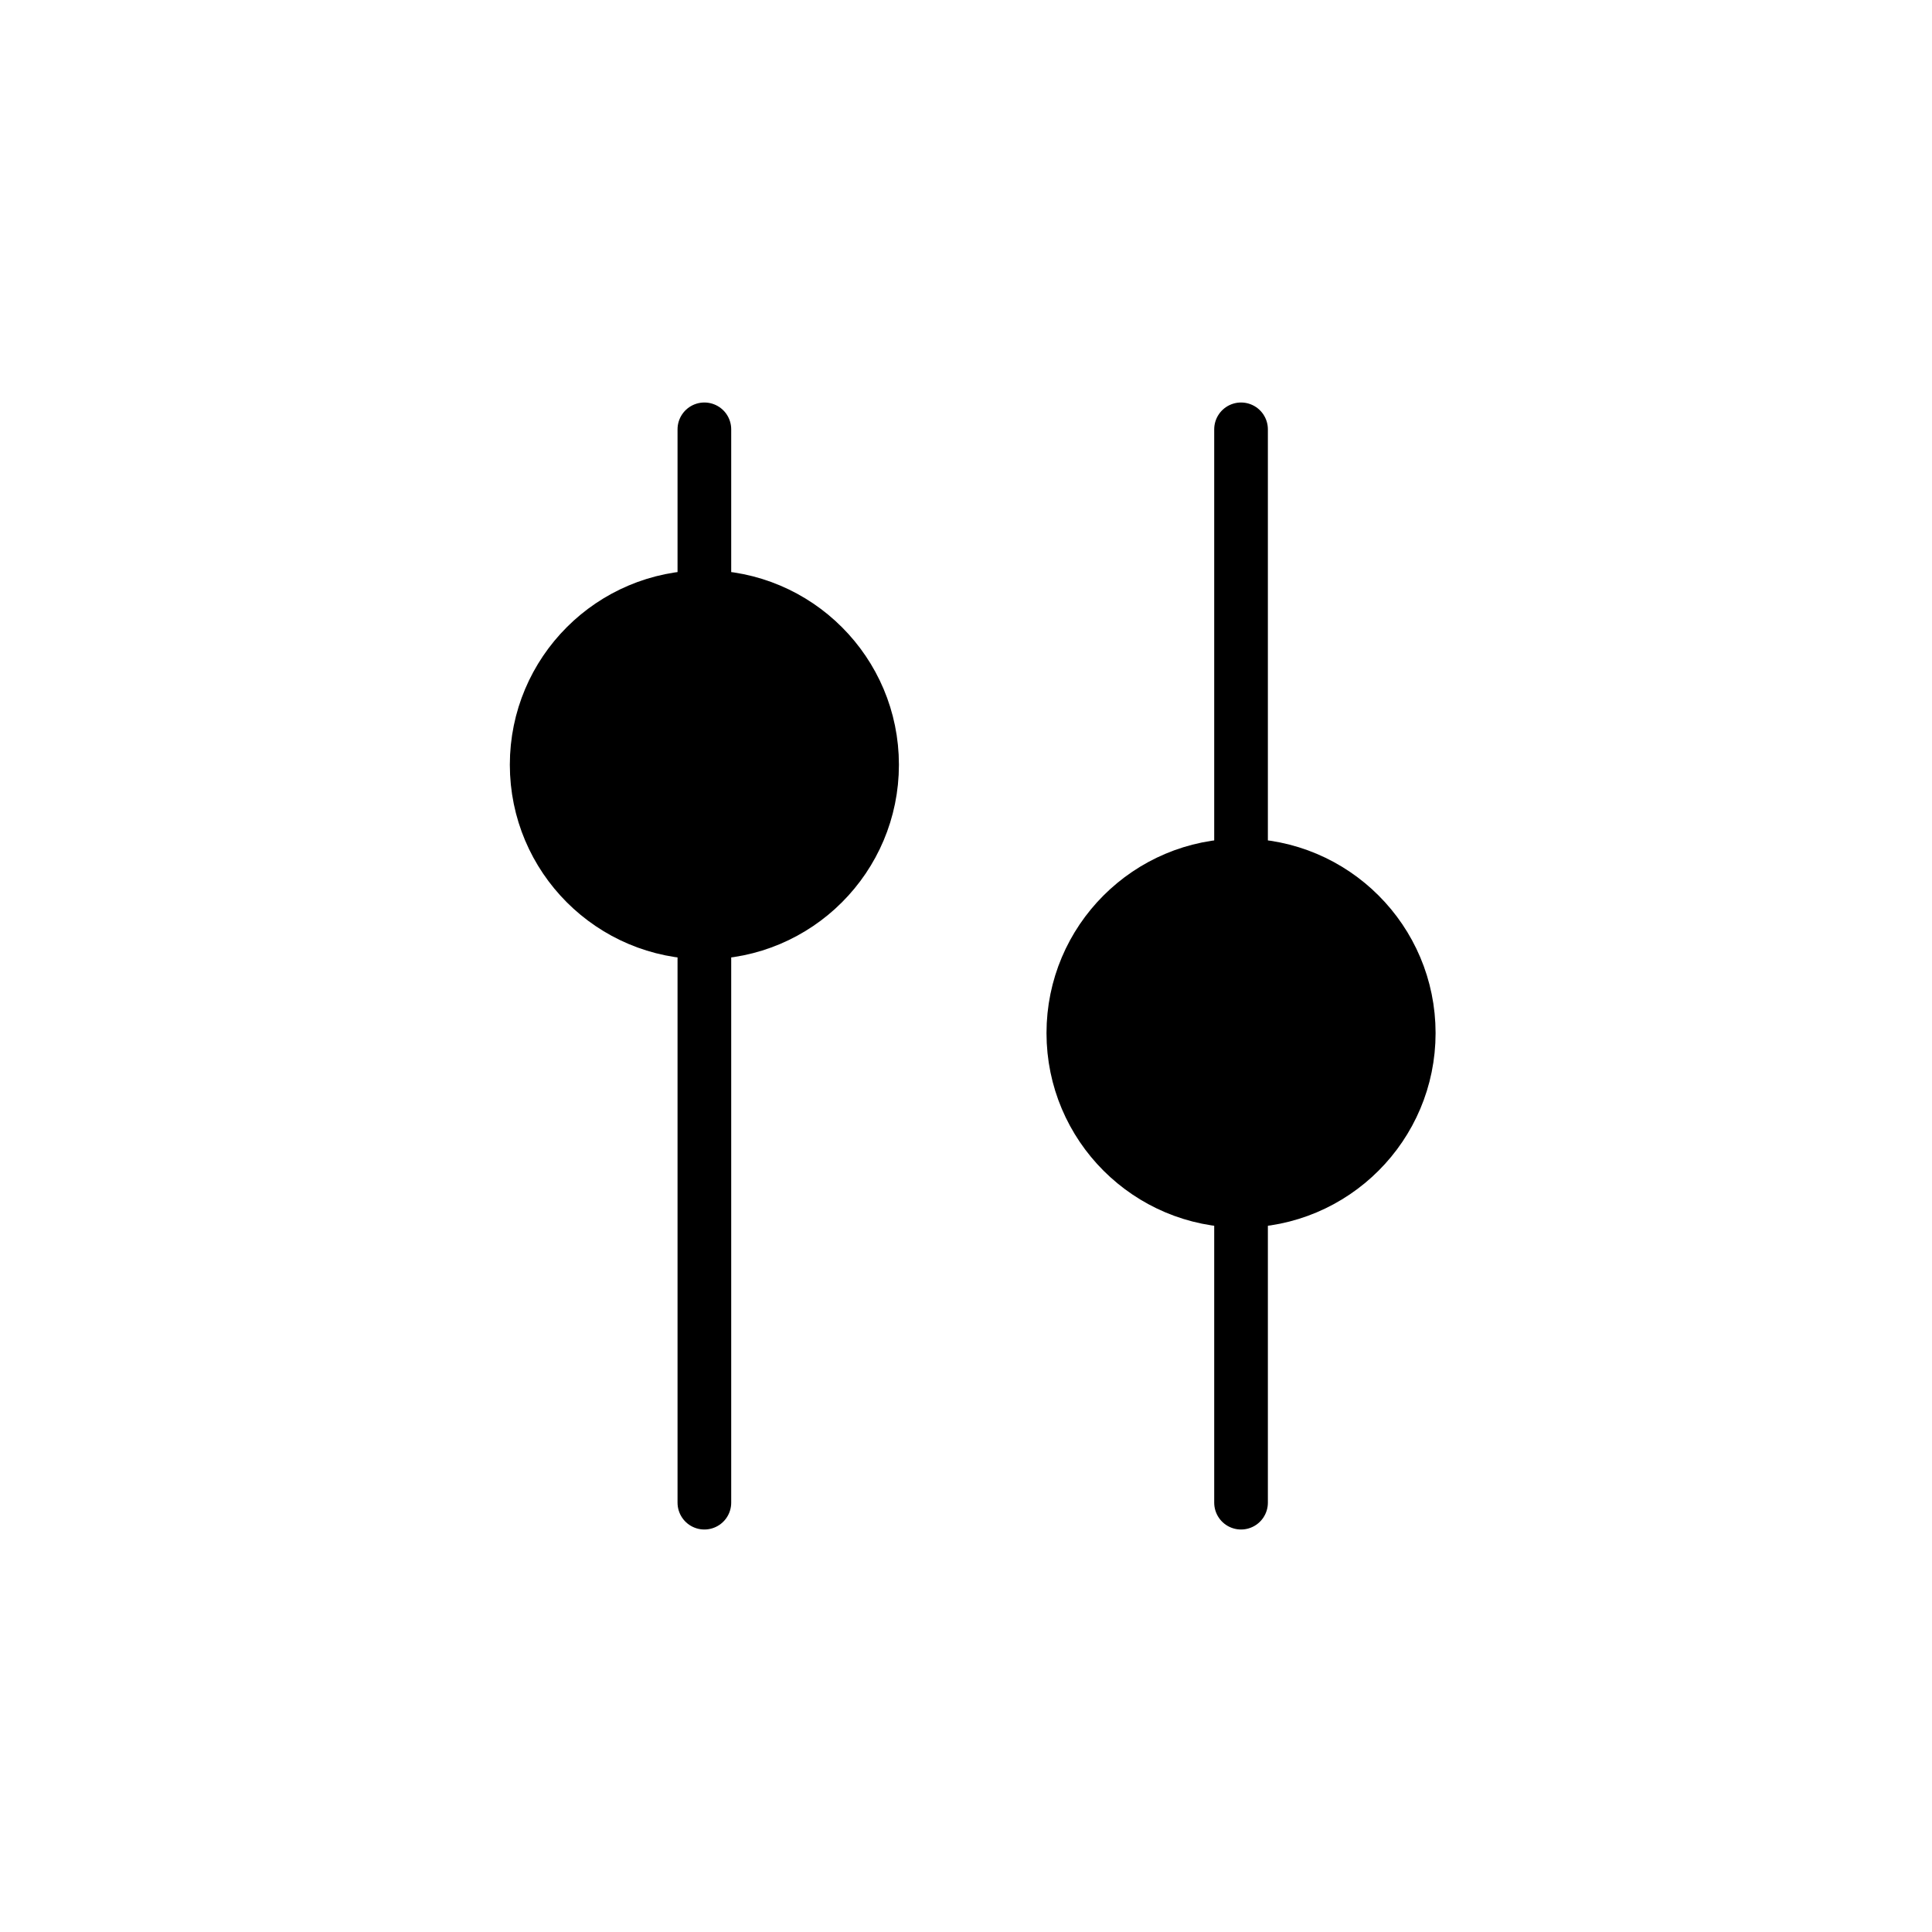
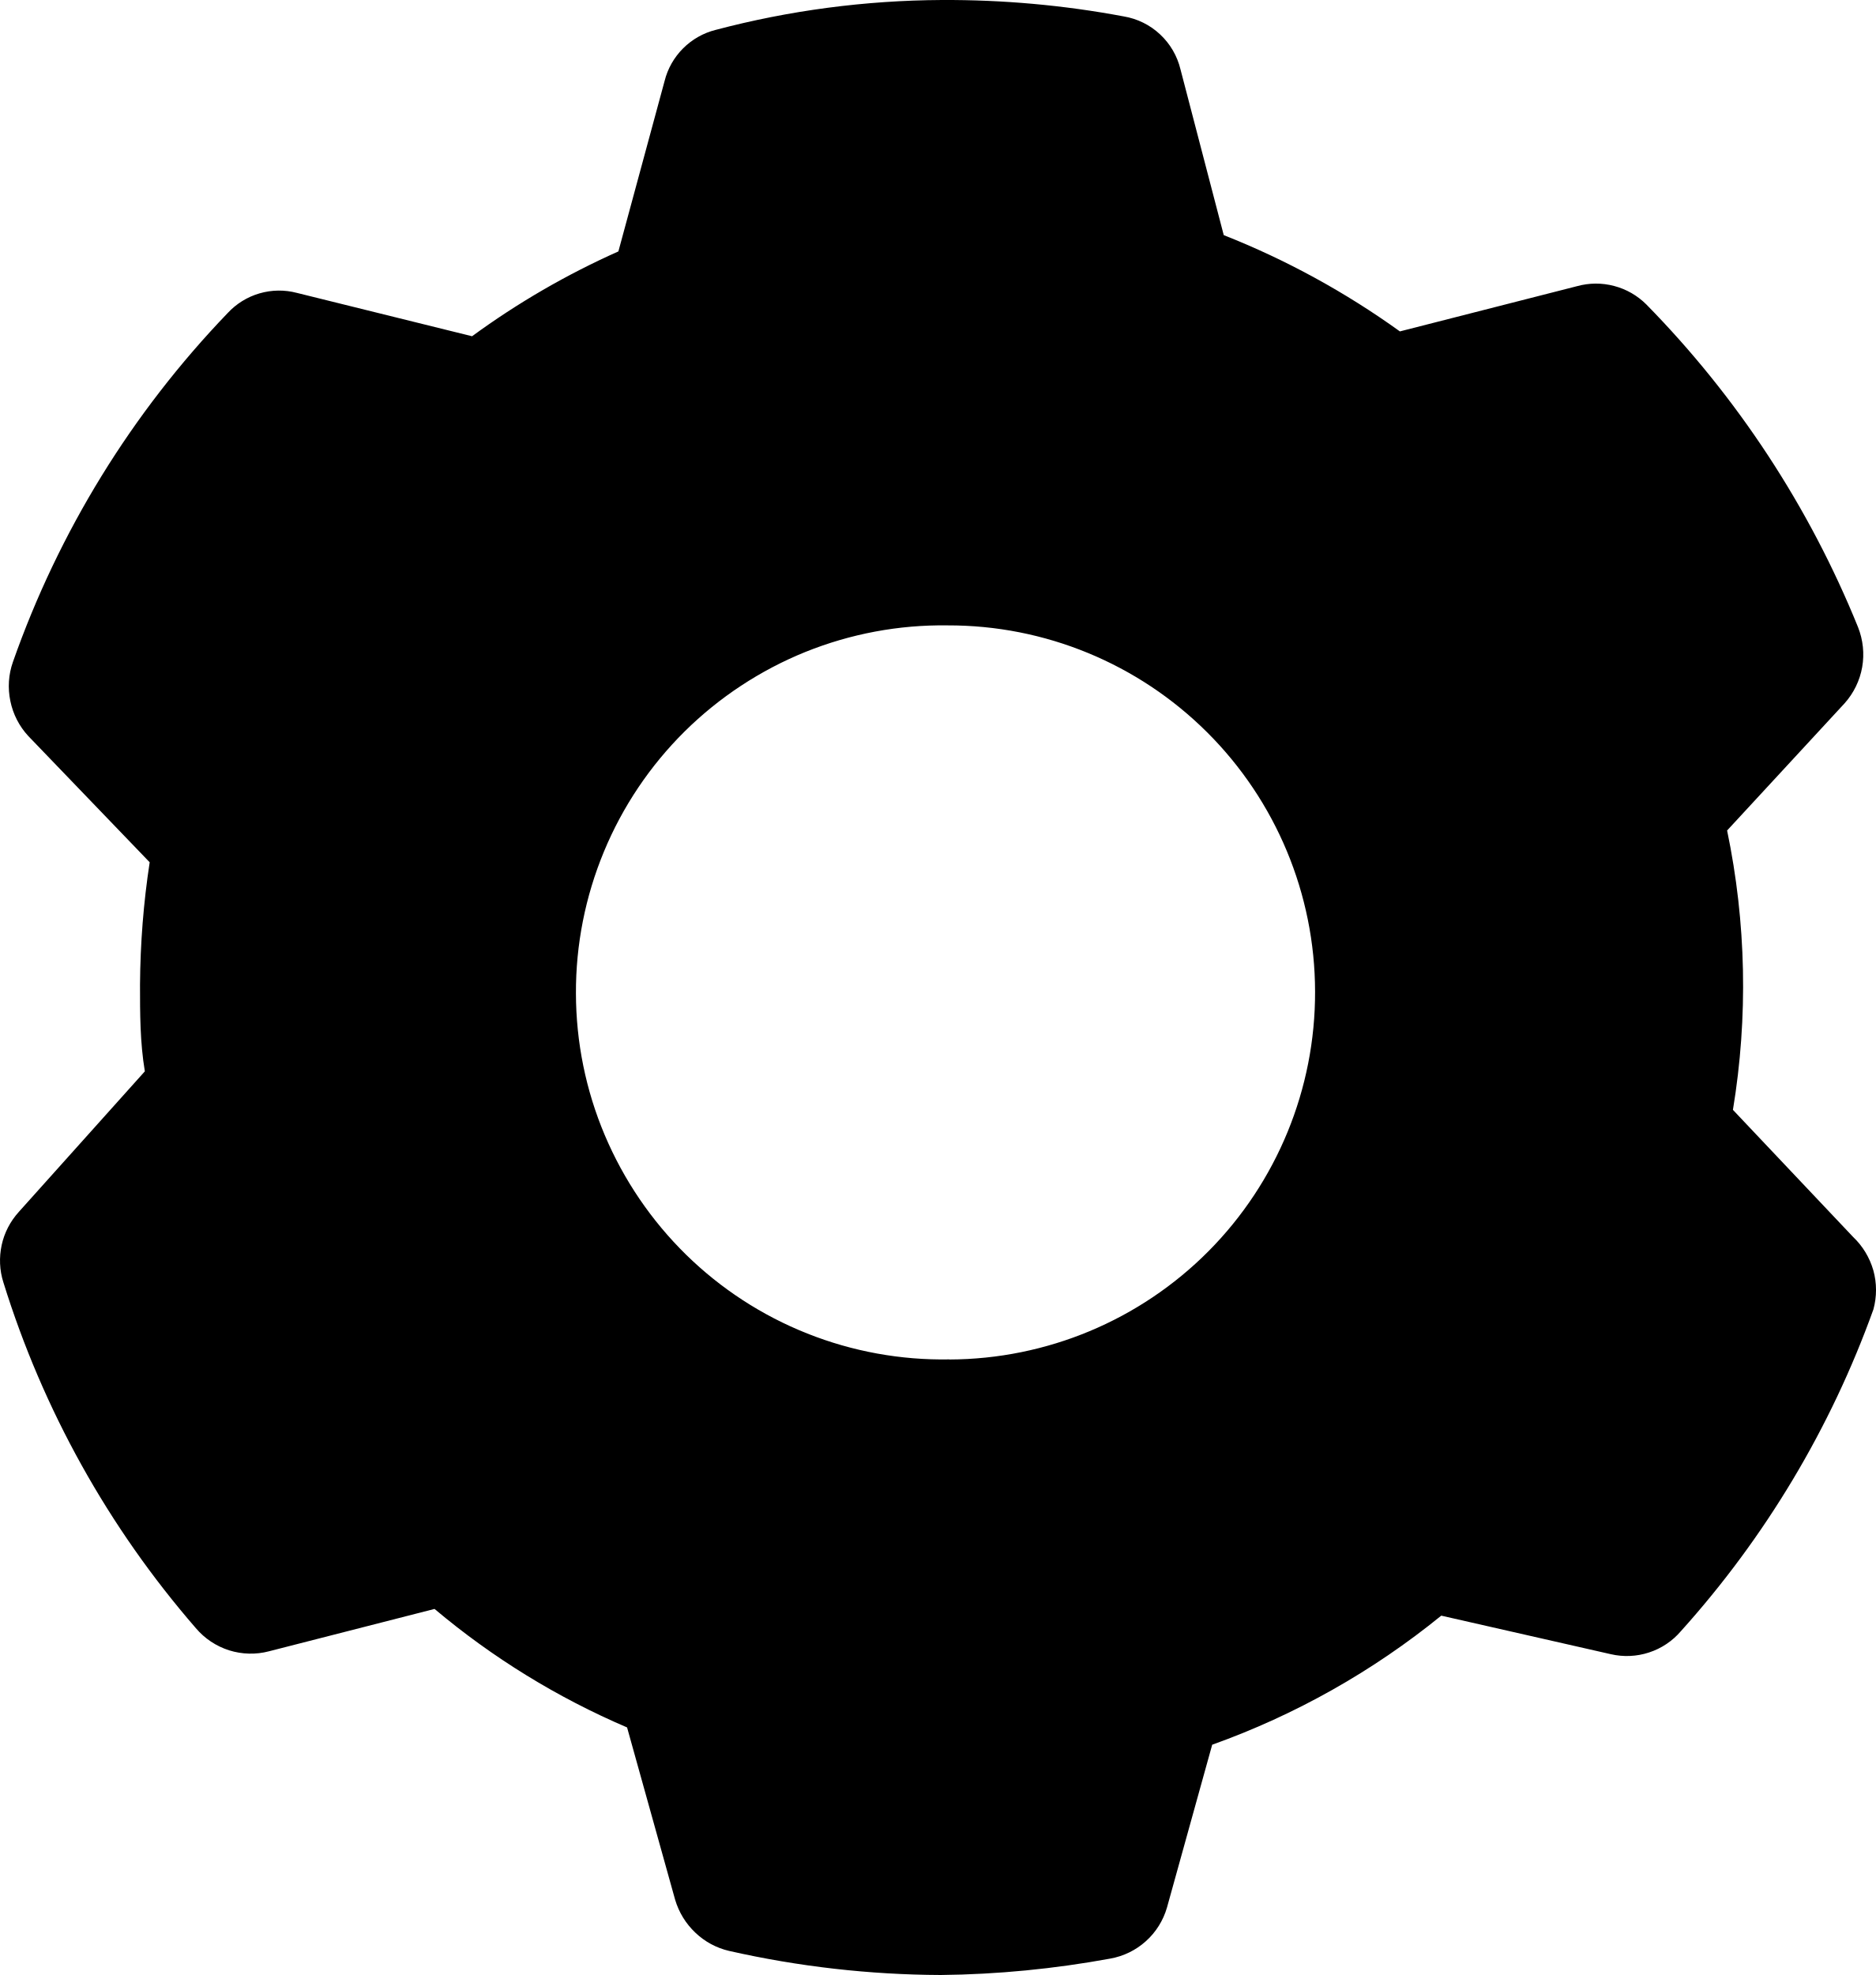
- <svg xmlns="http://www.w3.org/2000/svg" width="36" height="36" viewBox="0 0 36 36" fill="none">
-   <path d="M23.125 16.125V8M23.125 28V22.375" stroke="currentColor" stroke-linecap="round" stroke-linejoin="round" />
-   <path d="M23.125 22.375C24.851 22.375 26.25 20.976 26.25 19.25C26.25 17.524 24.851 16.125 23.125 16.125C21.399 16.125 20 17.524 20 19.25C20 20.976 21.399 22.375 23.125 22.375Z" fill="currentColor" stroke="currentColor" stroke-linecap="round" stroke-linejoin="round" />
-   <path d="M13.125 11.125V8M13.125 28V17.375" stroke="currentColor" stroke-linecap="round" stroke-linejoin="round" />
-   <path d="M13.125 17.375C14.851 17.375 16.25 15.976 16.25 14.25C16.25 12.524 14.851 11.125 13.125 11.125C11.399 11.125 10 12.524 10 14.25C10 15.976 11.399 17.375 13.125 17.375Z" fill="currentColor" stroke="currentColor" stroke-linecap="round" stroke-linejoin="round" />
+ <svg xmlns="http://www.w3.org/2000/svg" width="19" height="20" viewBox="0 0 19 20" fill="none">
+   <path d="M18.769 12.527L17.551 11.239C17.706 10.3 17.686 9.341 17.492 8.41L18.682 7.122C18.774 7.019 18.836 6.892 18.86 6.756C18.884 6.62 18.869 6.48 18.818 6.351C18.324 5.132 17.595 4.021 16.674 3.083C16.584 2.993 16.471 2.928 16.348 2.896C16.224 2.863 16.095 2.864 15.972 2.898L14.178 3.356C13.626 2.959 13.027 2.631 12.394 2.381L11.956 0.703C11.923 0.566 11.851 0.443 11.749 0.348C11.647 0.252 11.518 0.189 11.38 0.166C10.773 0.052 10.156 -0.003 9.538 0C8.765 0.004 7.995 0.105 7.247 0.303C7.123 0.334 7.009 0.399 6.918 0.49C6.827 0.581 6.762 0.695 6.731 0.82L6.263 2.546C5.74 2.779 5.243 3.067 4.781 3.405L3.007 2.966C2.882 2.933 2.751 2.935 2.628 2.971C2.504 3.007 2.393 3.076 2.305 3.171C1.336 4.179 0.595 5.383 0.131 6.703C0.086 6.83 0.077 6.967 0.105 7.1C0.132 7.232 0.195 7.355 0.287 7.454L1.516 8.732C1.453 9.142 1.421 9.555 1.418 9.971C1.418 10.264 1.418 10.556 1.467 10.849L0.19 12.273C0.104 12.368 0.044 12.483 0.017 12.608C-0.01 12.733 -0.005 12.863 0.034 12.985C0.434 14.275 1.098 15.468 1.984 16.488C2.073 16.593 2.189 16.67 2.32 16.712C2.451 16.753 2.591 16.757 2.724 16.722L4.401 16.293C4.988 16.787 5.645 17.191 6.351 17.493L6.838 19.239C6.876 19.366 6.946 19.48 7.042 19.571C7.137 19.662 7.255 19.726 7.384 19.756C8.087 19.915 8.806 19.997 9.528 20C10.104 19.994 10.676 19.938 11.244 19.834C11.379 19.81 11.504 19.749 11.605 19.658C11.707 19.567 11.781 19.448 11.819 19.317L12.277 17.668C13.119 17.367 13.903 16.925 14.597 16.361L16.313 16.751C16.442 16.781 16.576 16.775 16.701 16.734C16.827 16.693 16.939 16.618 17.025 16.517C17.879 15.568 18.542 14.461 18.974 13.259C19.009 13.13 19.009 12.993 18.973 12.864C18.936 12.736 18.866 12.619 18.769 12.527ZM9.616 13.766C9.123 13.775 8.634 13.686 8.176 13.504C7.718 13.322 7.301 13.051 6.949 12.706C6.597 12.361 6.317 11.949 6.125 11.495C5.933 11.041 5.834 10.553 5.833 10.06C5.831 9.567 5.928 9.078 6.117 8.623C6.306 8.167 6.584 7.754 6.934 7.407C7.284 7.061 7.7 6.787 8.157 6.602C8.614 6.418 9.103 6.326 9.596 6.333C10.581 6.33 11.526 6.719 12.225 7.415C12.923 8.11 13.317 9.054 13.319 10.04C13.322 11.026 12.933 11.972 12.239 12.671C11.544 13.37 10.6 13.764 9.615 13.767" fill="currentColor" />
</svg>
